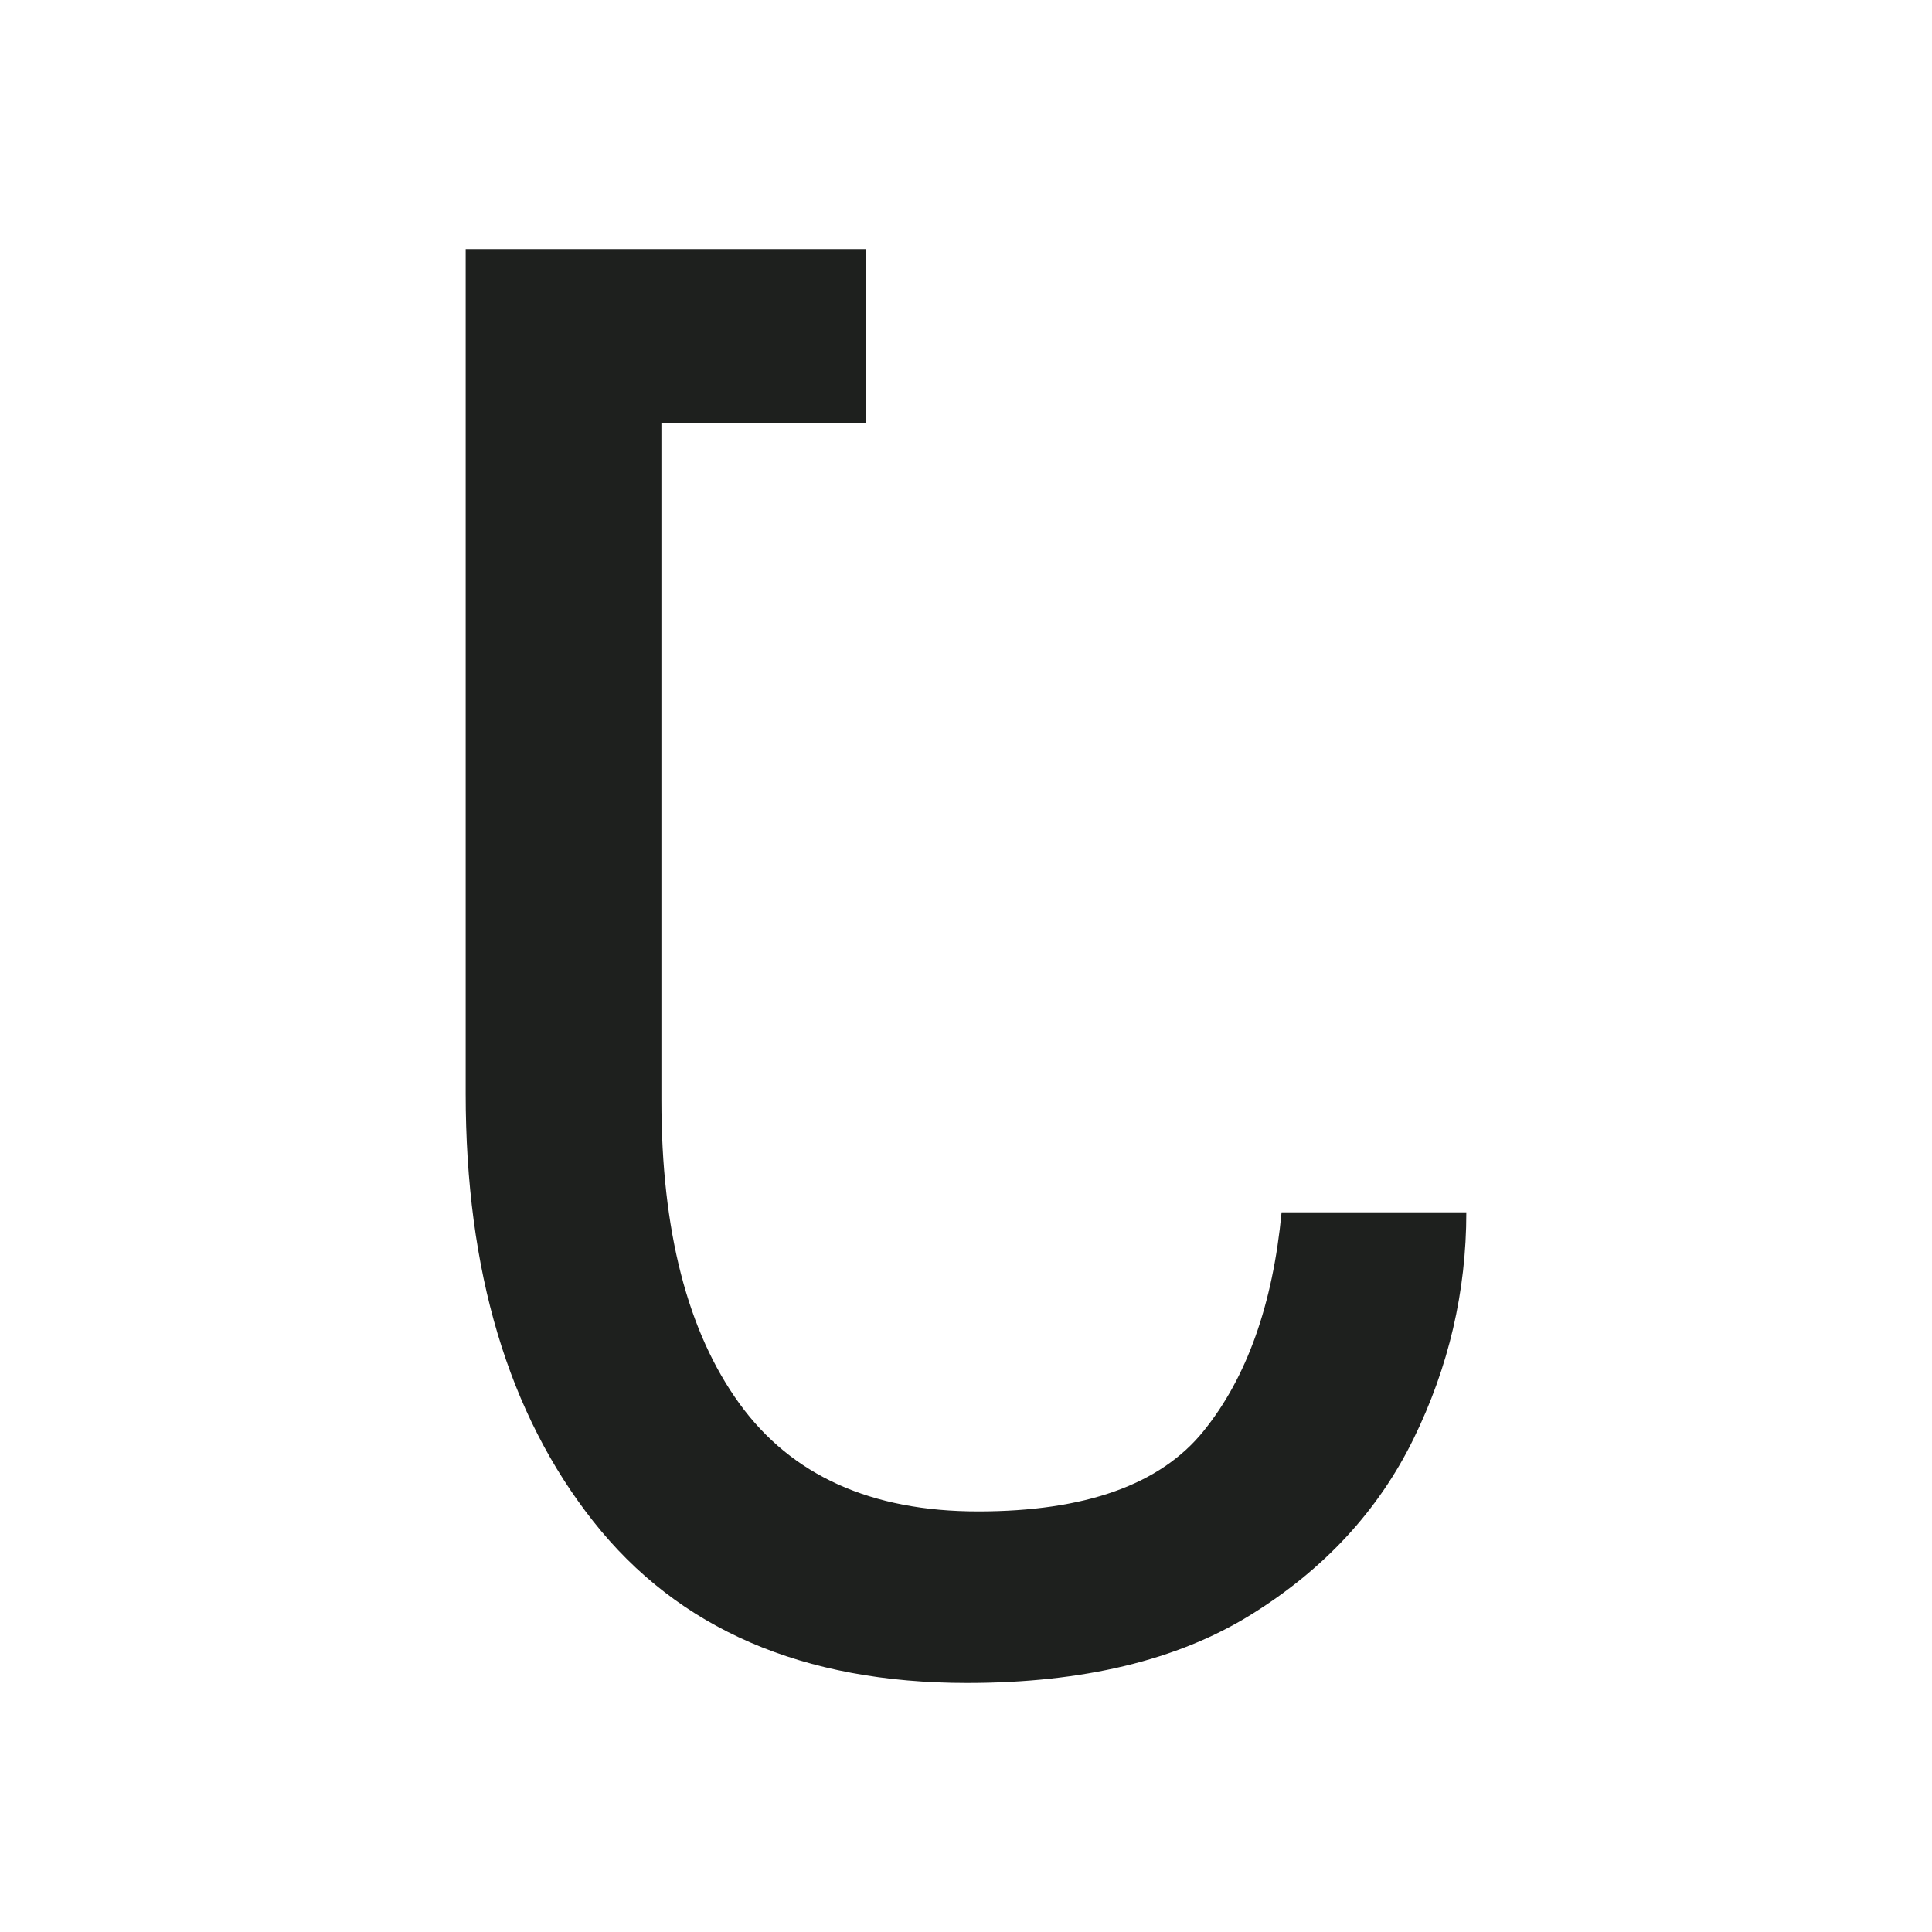
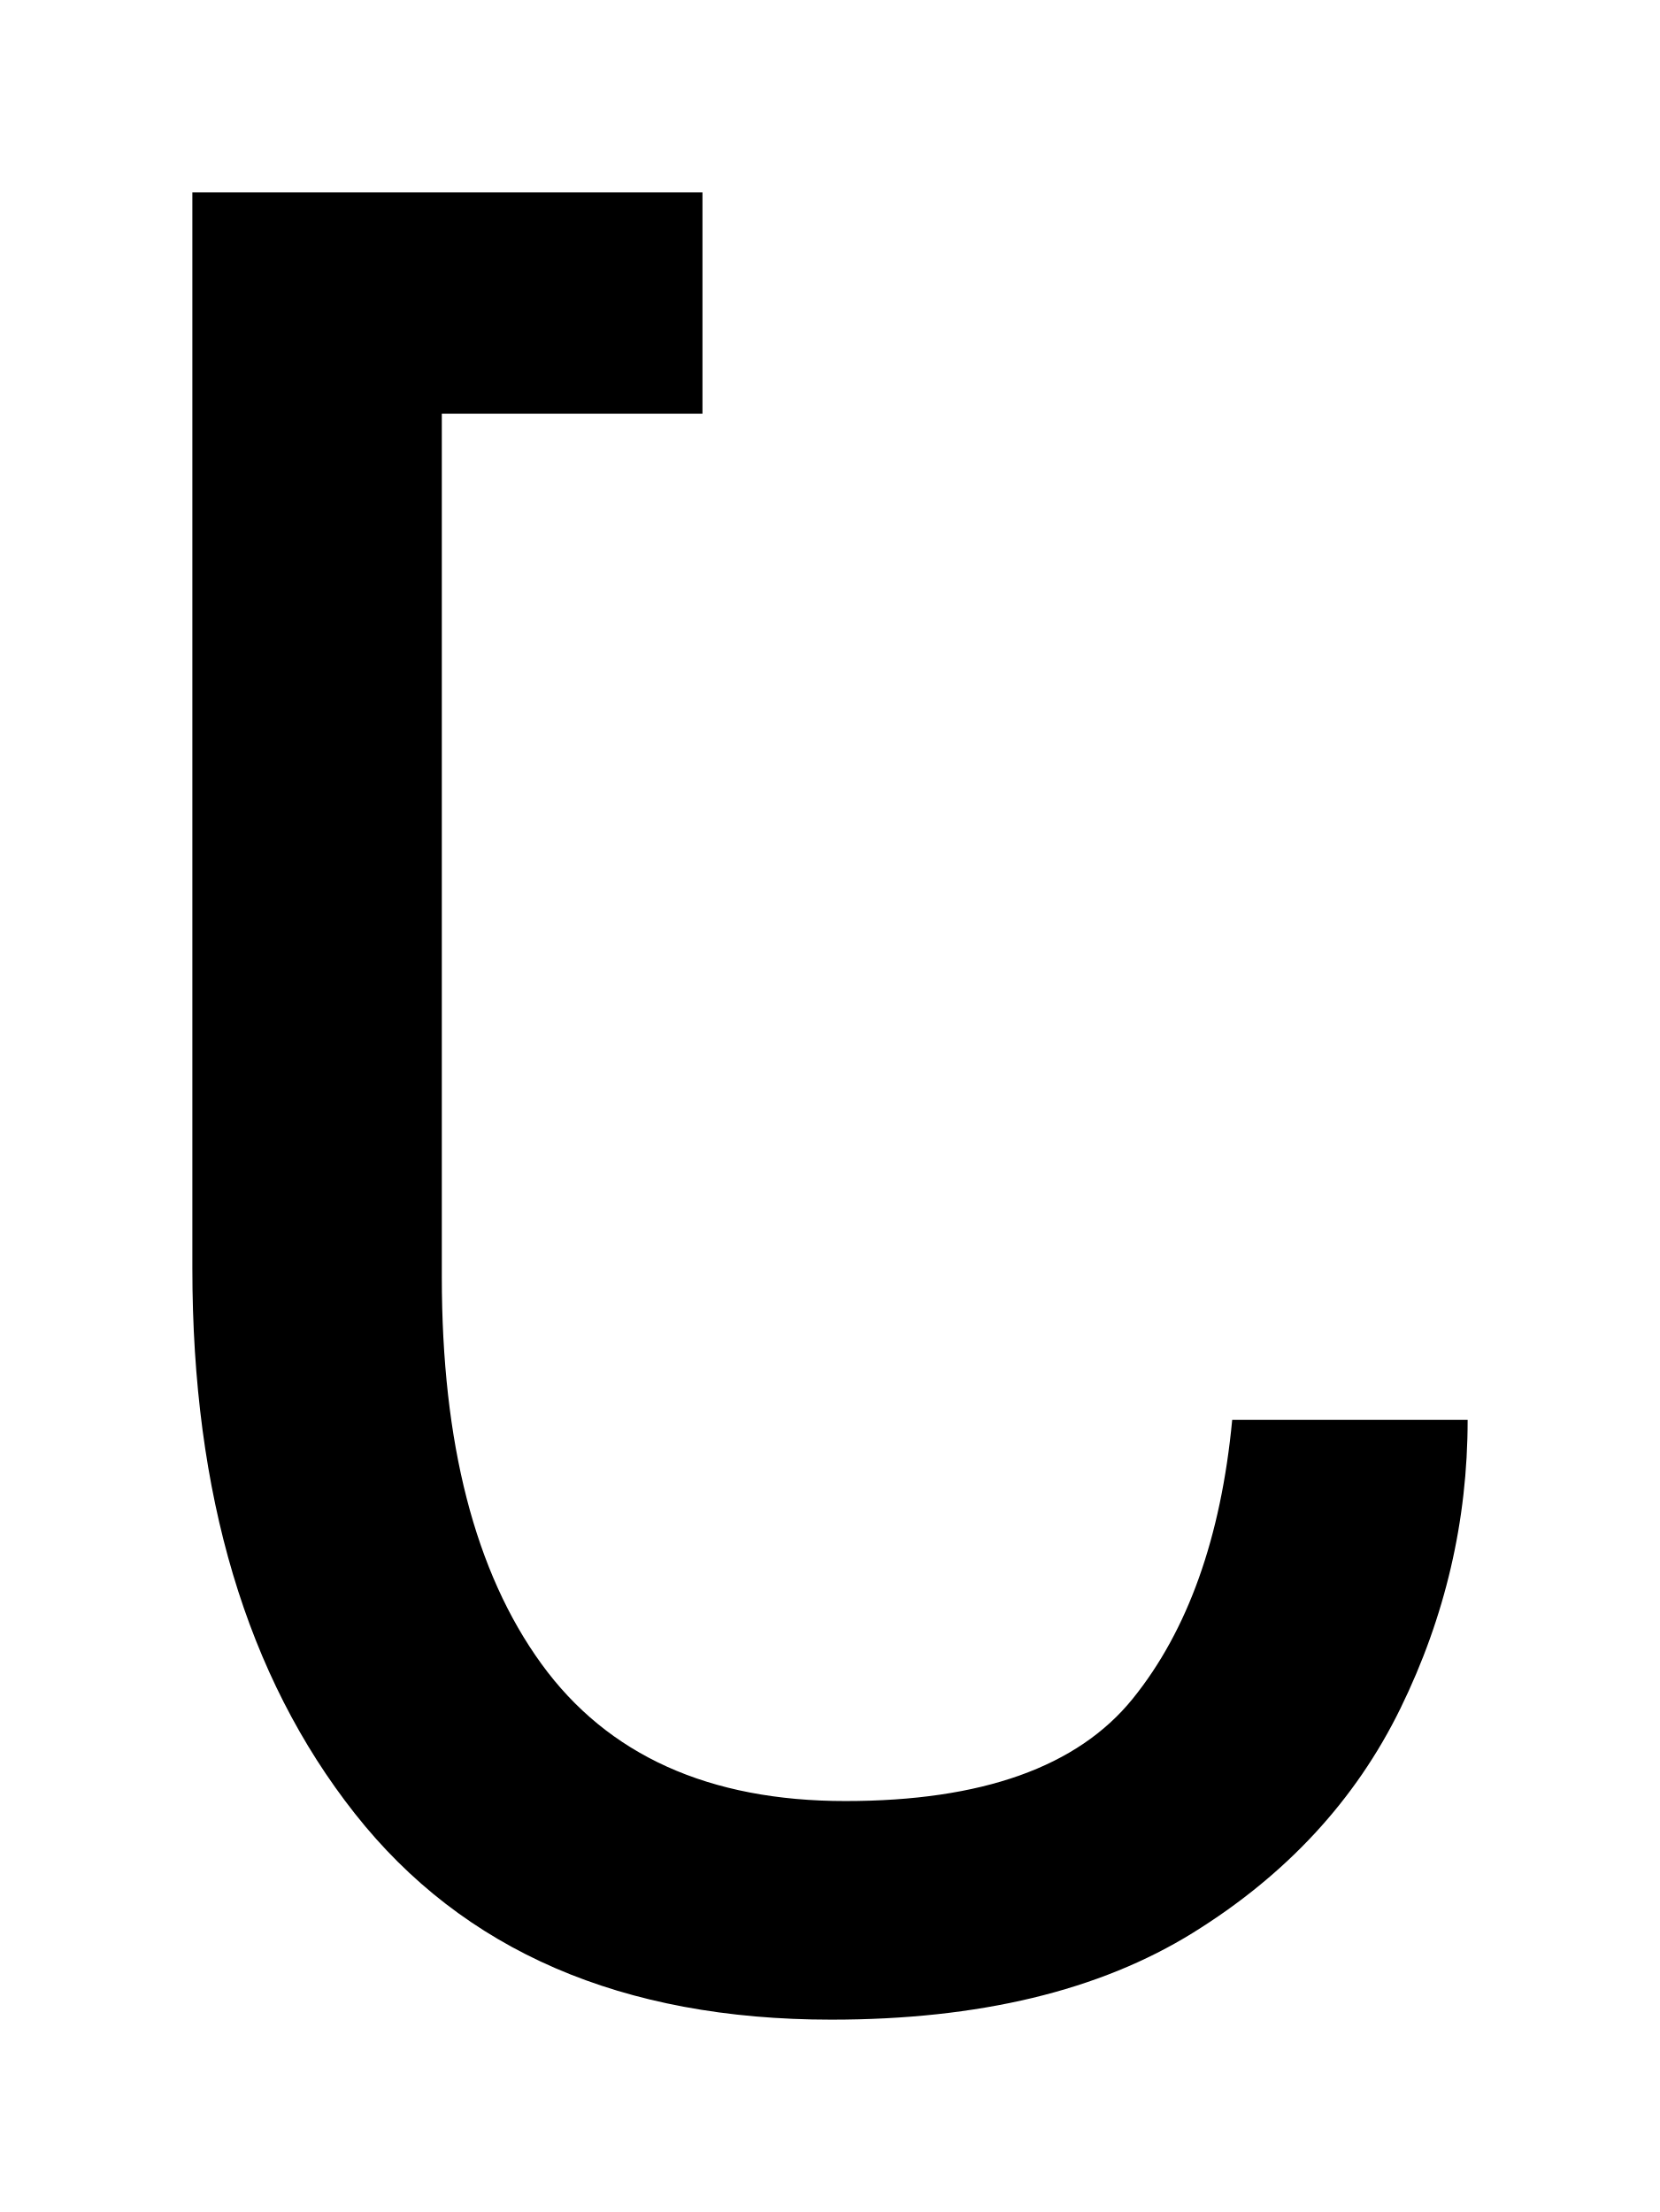
- <svg xmlns="http://www.w3.org/2000/svg" width="256" height="256" viewBox="0 0 256 256" role="img" aria-label="Old Permic regular 𐍡">
-   <path d="M128.146 223.0Q95.508 223.0 78.606 201.581Q61.704 180.163 61.704 144.902V33.0H114.741V56.021H87.64V145.776Q87.64 171.712 97.985 185.991Q108.33 200.27 129.603 200.27Q150.876 200.27 159.472 189.633Q168.069 178.997 169.817 160.638H194.296Q194.296 176.374 187.302 190.653Q180.308 204.933 165.738 213.966Q151.167 223.0 128.146 223.0Z" fill="#1E201E" />
+ <svg xmlns="http://www.w3.org/2000/svg" width="172.592" height="230" viewBox="41.704 13 172.592 230" role="img" aria-label="Old Permic regular 𐍡" preserveAspectRatio="xMidYMid meet">
+   <path d="M128.146 223.0Q95.508 223.0 78.606 201.581Q61.704 180.163 61.704 144.902V33.0H114.741V56.021H87.64V145.776Q87.64 171.712 97.985 185.991Q108.33 200.27 129.603 200.27Q150.876 200.27 159.472 189.633Q168.069 178.997 169.817 160.638H194.296Q194.296 176.374 187.302 190.653Q180.308 204.933 165.738 213.966Q151.167 223.0 128.146 223.0Z" fill="#000" />
</svg>
